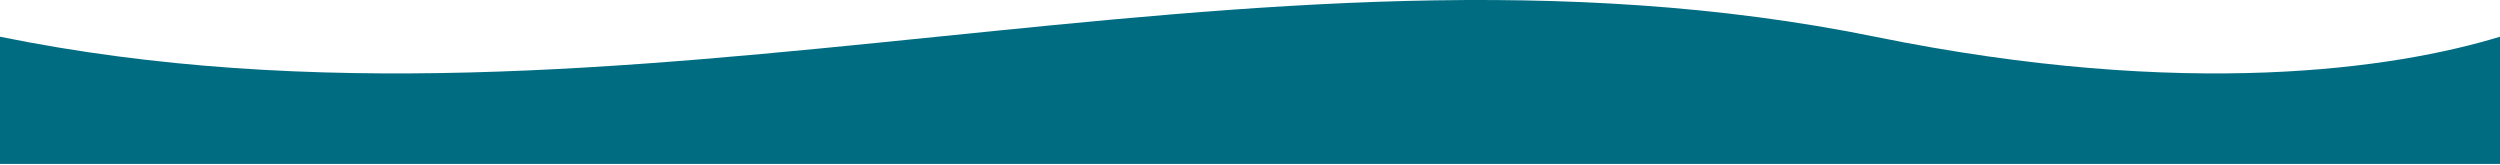
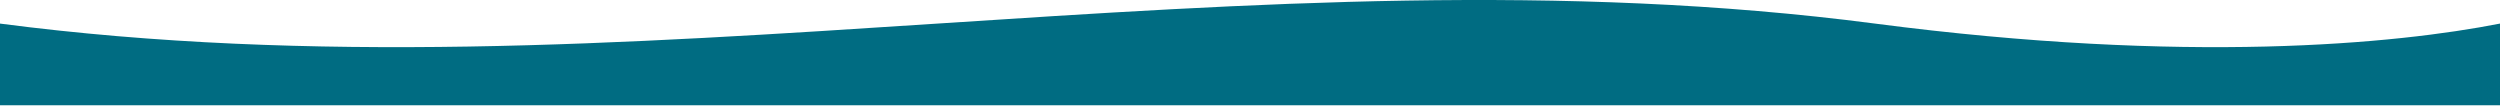
- <svg xmlns="http://www.w3.org/2000/svg" width="1425" height="94" viewBox="0 0 1425 94" fill="none">
-   <path d="M0 20.929C356.25 93.429 712.5 -51.571 1068.75 20.929C1246.87 57.179 1365.62 39.054 1425 20.929V93.429H0V20.929Z" fill="#006C82" />
+ <svg xmlns="http://www.w3.org/2000/svg" width="1425" height="60" viewBox="0 0 1425 60" fill="none">
+   <path d="M0 13.441C356.25 60 712.5 -33.119 1068.75 13.441C1246.87 36.72 1365.62 25.08 1425 13.441V60H0V13.441Z" fill="#006C82" />
</svg>
